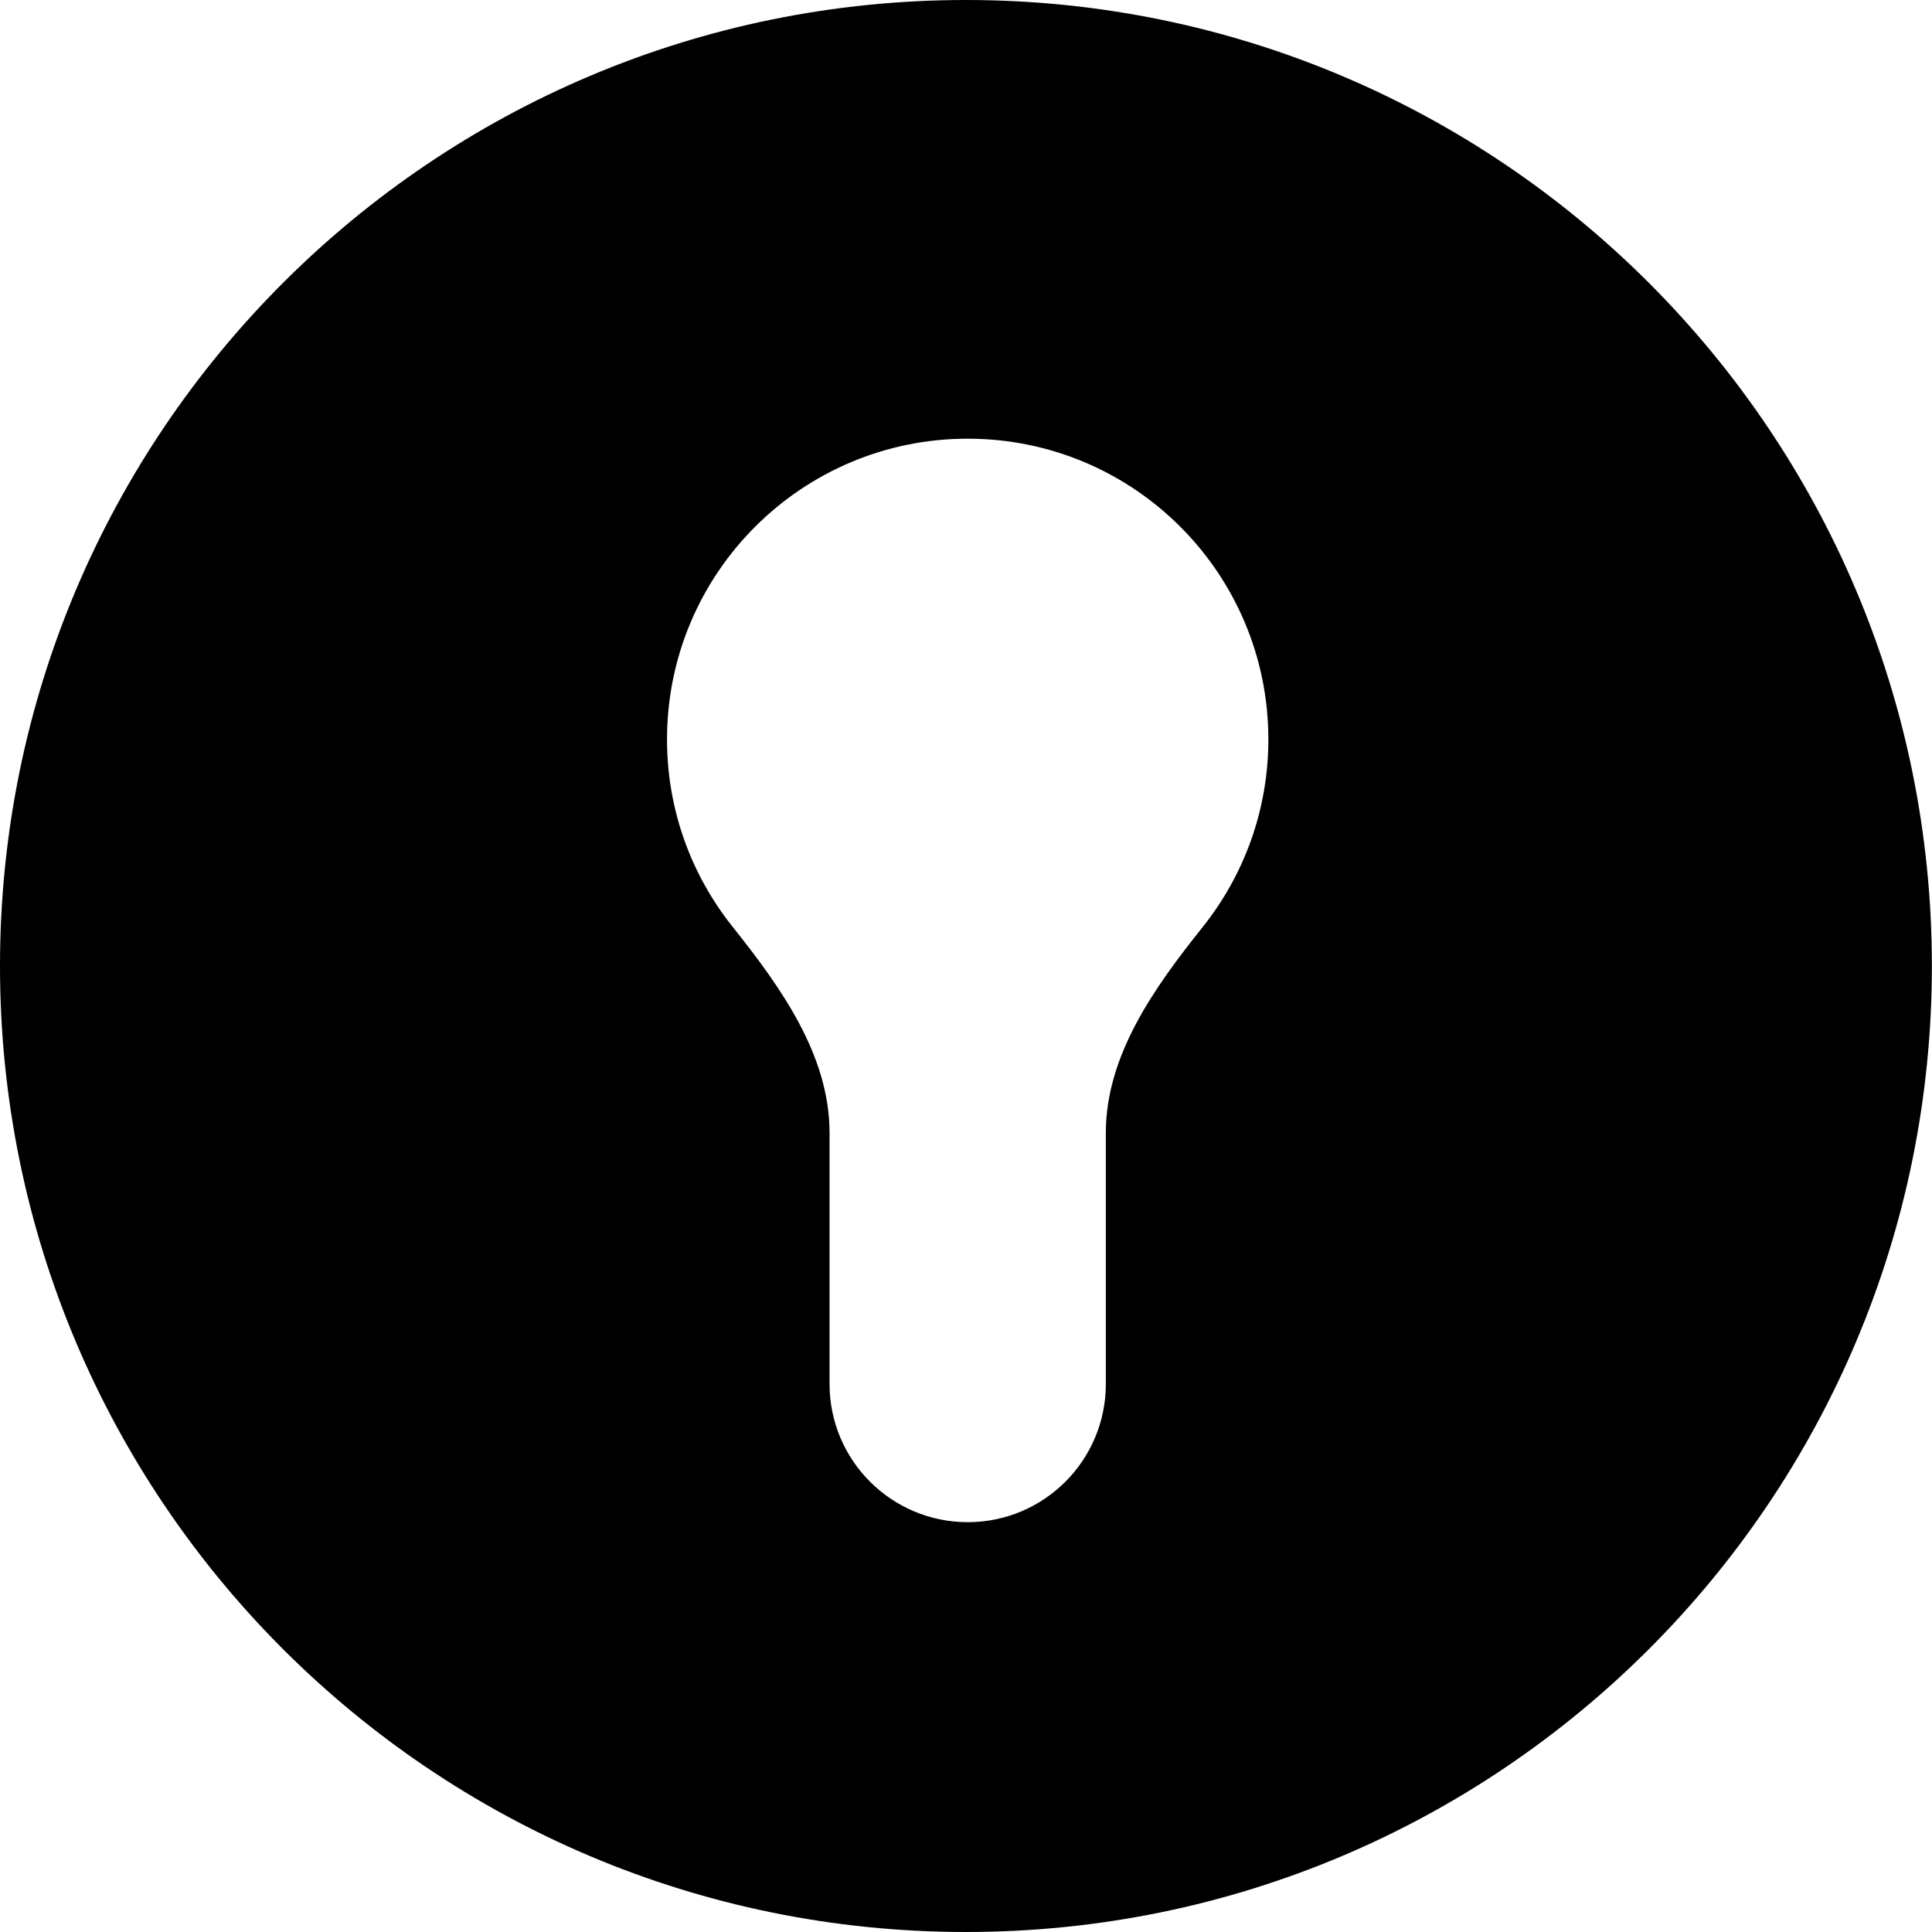
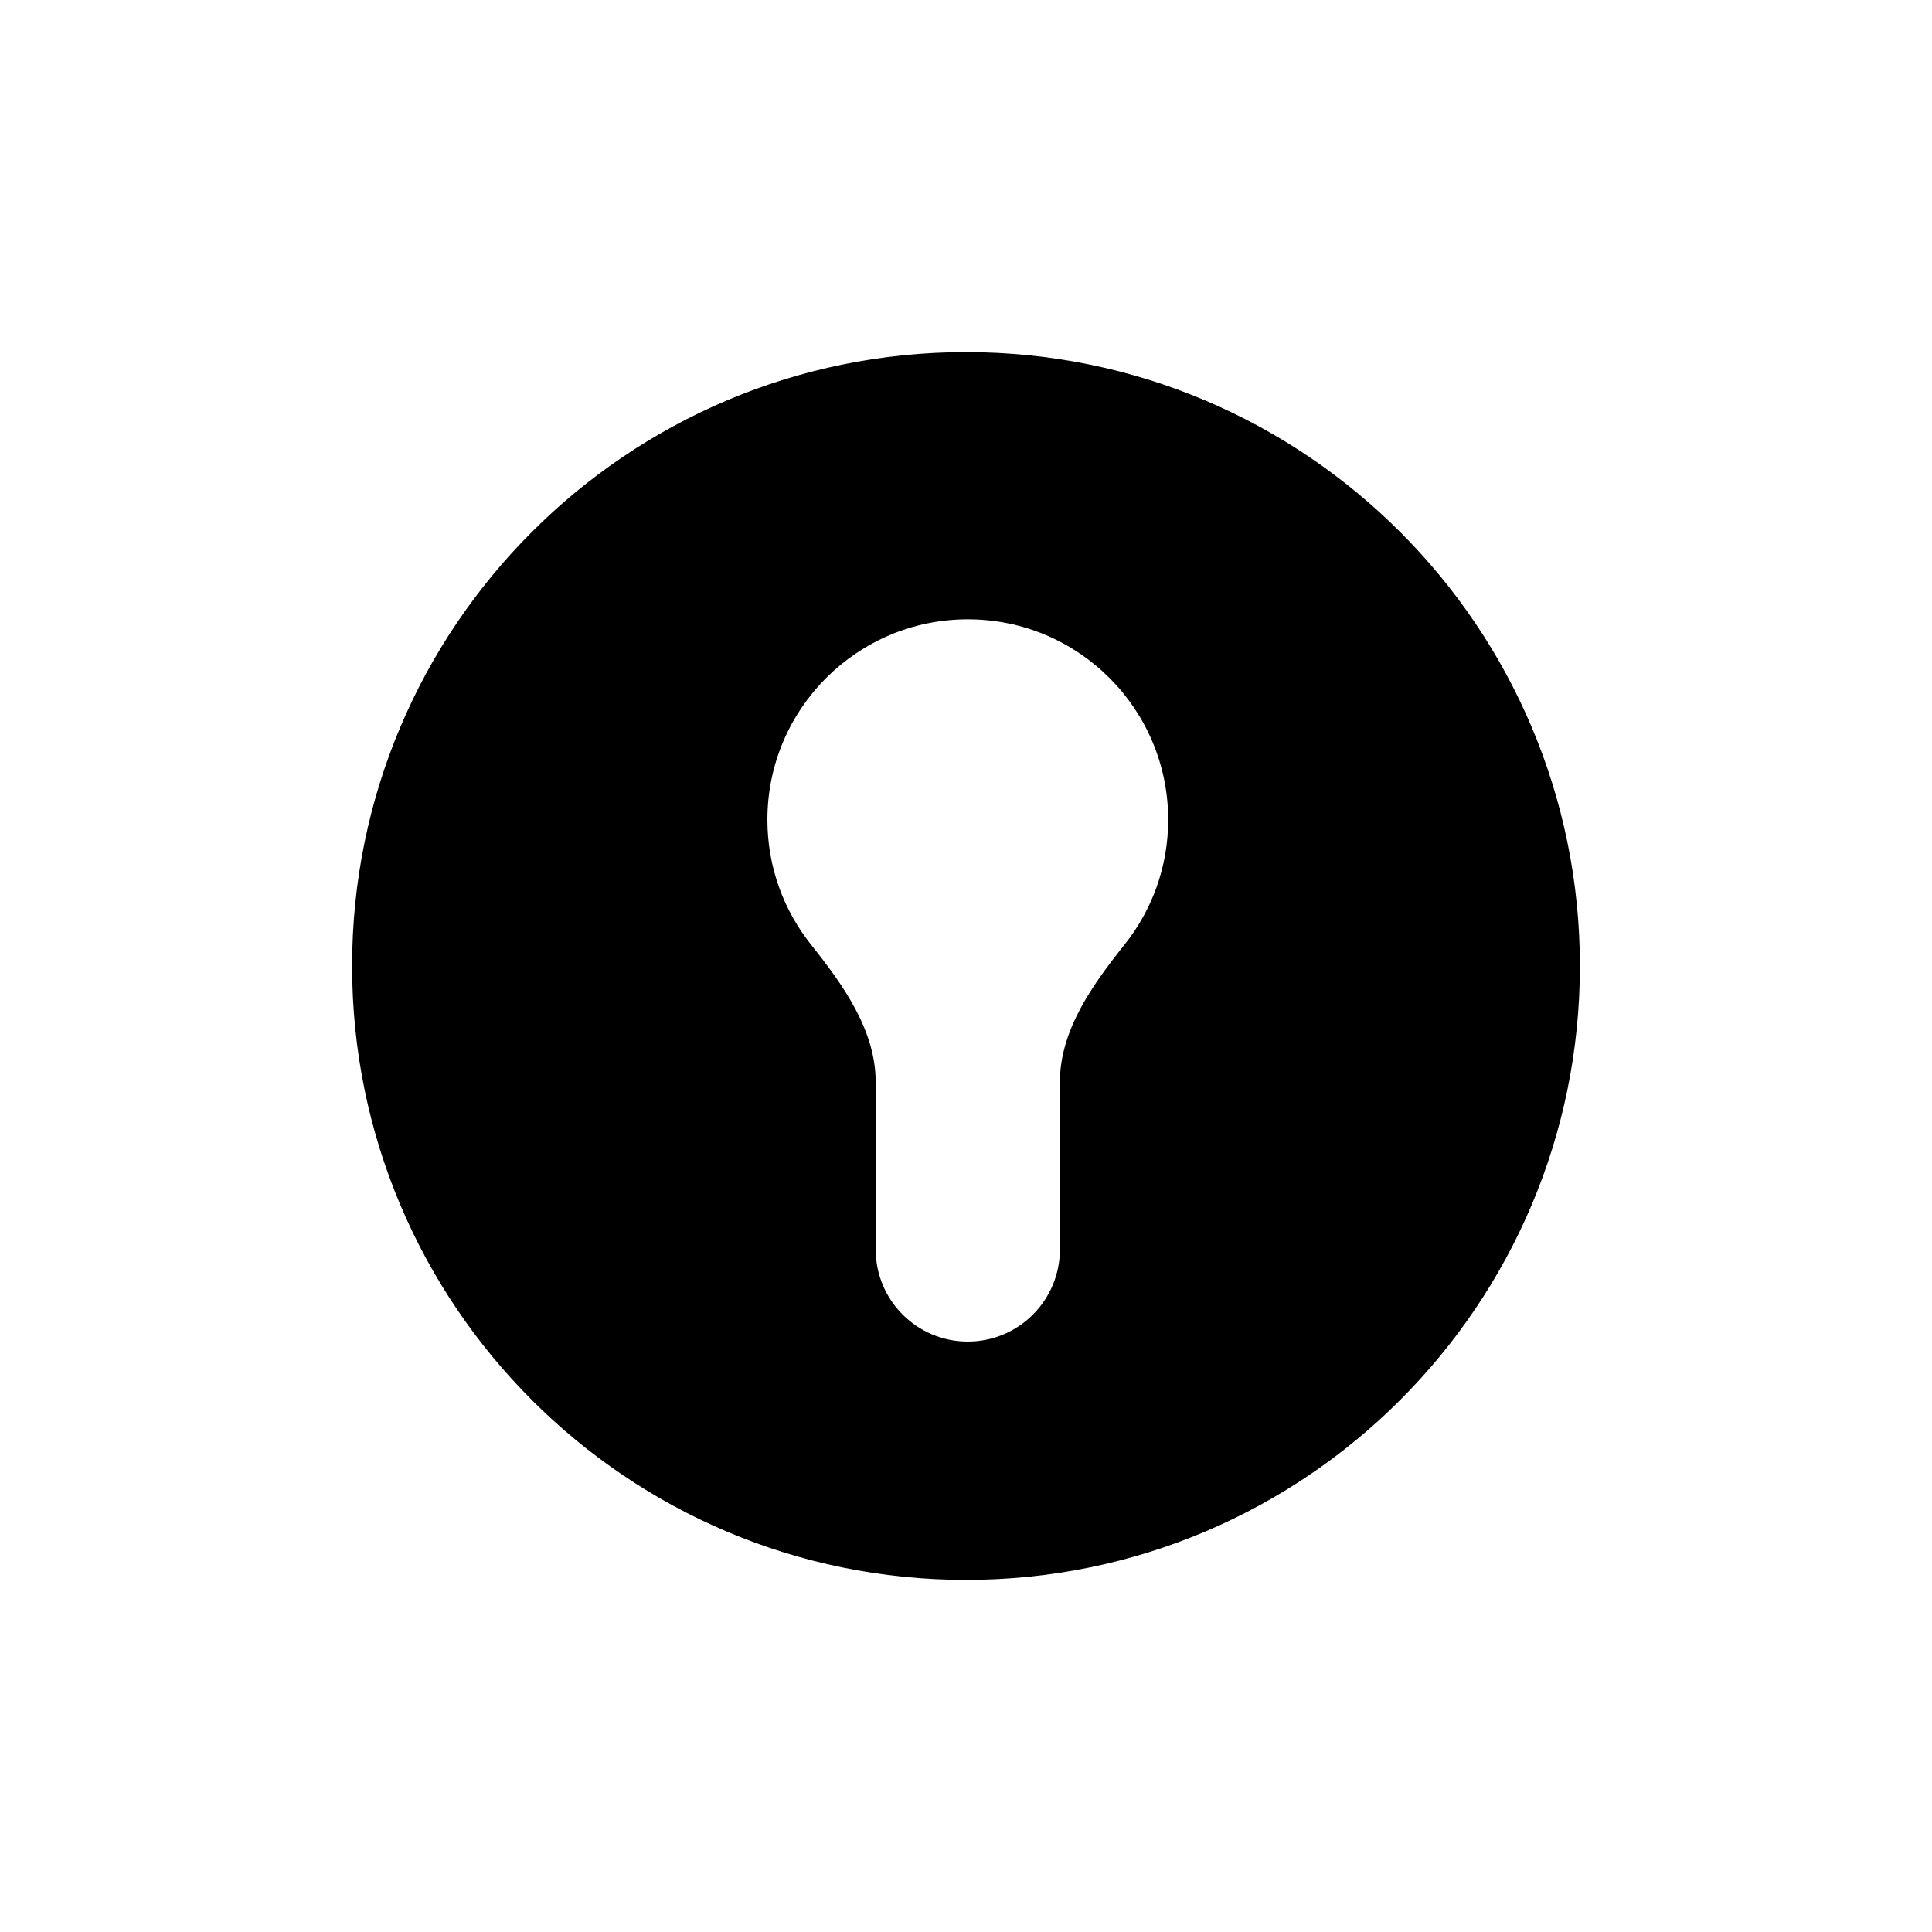
- <svg xmlns="http://www.w3.org/2000/svg" width="16" height="16" viewBox="0 0 16 16" fill="none">
-   <g clip-path="url(#clip0_4646_6532)">
-     <path fill-rule="evenodd" clip-rule="evenodd" d="M8 16C12.418 16 15.999 12.418 15.999 8C15.999 3.582 12.418 0 8 0C3.581 0 -0 3.582 -0 8C-0 12.418 3.581 16 8 16ZM9.158 9.383C9.158 8.739 9.56 8.178 9.962 7.675C10.301 7.249 10.504 6.71 10.504 6.123C10.504 4.748 9.39 3.633 8.014 3.633C6.639 3.633 5.524 4.748 5.524 6.123C5.524 6.71 5.727 7.249 6.067 7.675C6.468 8.178 6.87 8.739 6.87 9.383V11.462C6.87 12.094 7.383 12.606 8.014 12.606C8.646 12.606 9.158 12.094 9.158 11.462V9.383Z" fill="currentColor" />
-   </g>
-   <defs>
-     <clipPath id="clip0_4646_6532">
-       <rect x="-0" width="16" height="16" rx="8" fill="currentColor" />
-     </clipPath>
-   </defs>
+ <svg xmlns="http://www.w3.org/2000/svg" width="20" height="20" viewBox="0 0 20 20" fill="none">
+   <path fill-rule="evenodd" clip-rule="evenodd" d="M10 16.355C13.51 16.355 16.355 13.51 16.355 10C16.355 6.49 13.51 3.645 10 3.645C6.49 3.645 3.645 6.49 3.645 10C3.645 13.51 6.49 16.355 10 16.355ZM11.641 9.779C11.307 10.198 10.972 10.666 10.972 11.202V12.934C10.972 13.461 10.545 13.888 10.019 13.888C9.492 13.888 9.065 13.461 9.065 12.934V11.202C9.065 10.666 8.73 10.198 8.396 9.779C8.113 9.424 7.944 8.975 7.944 8.486C7.944 7.34 8.873 6.411 10.019 6.411C11.165 6.411 12.093 7.34 12.093 8.486C12.093 8.975 11.924 9.424 11.641 9.779Z" fill="currentColor" />
</svg>
